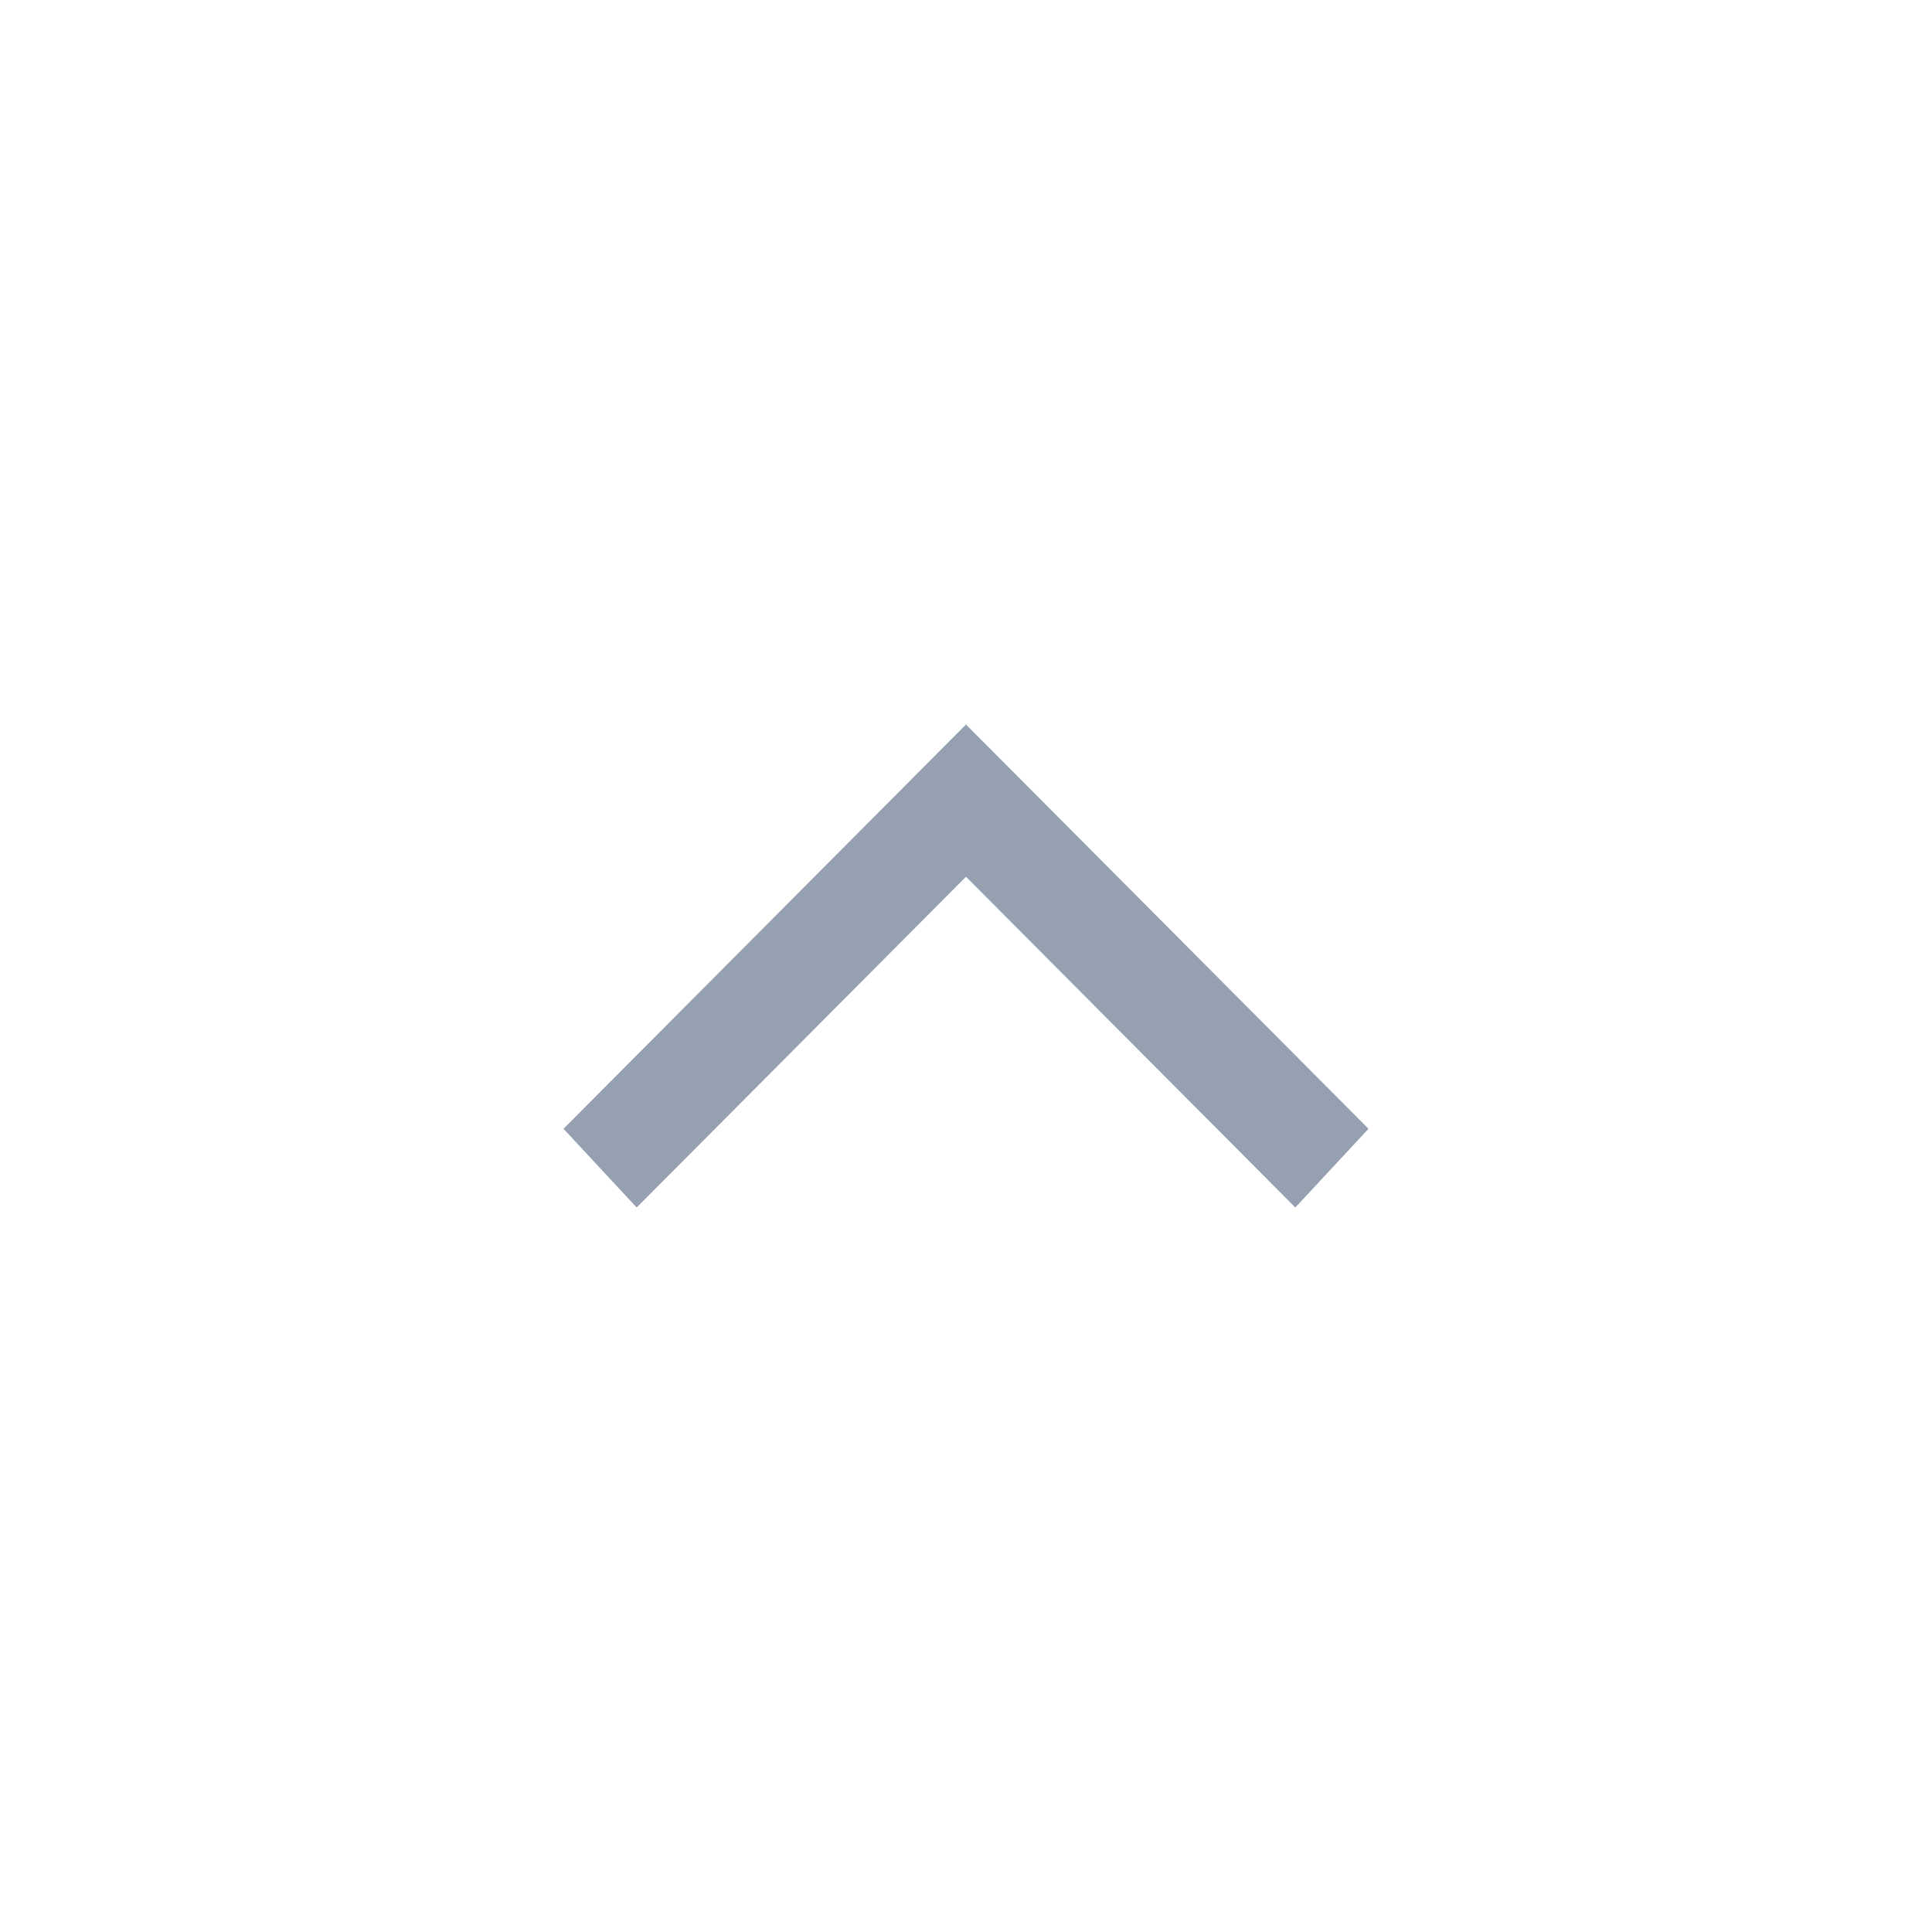
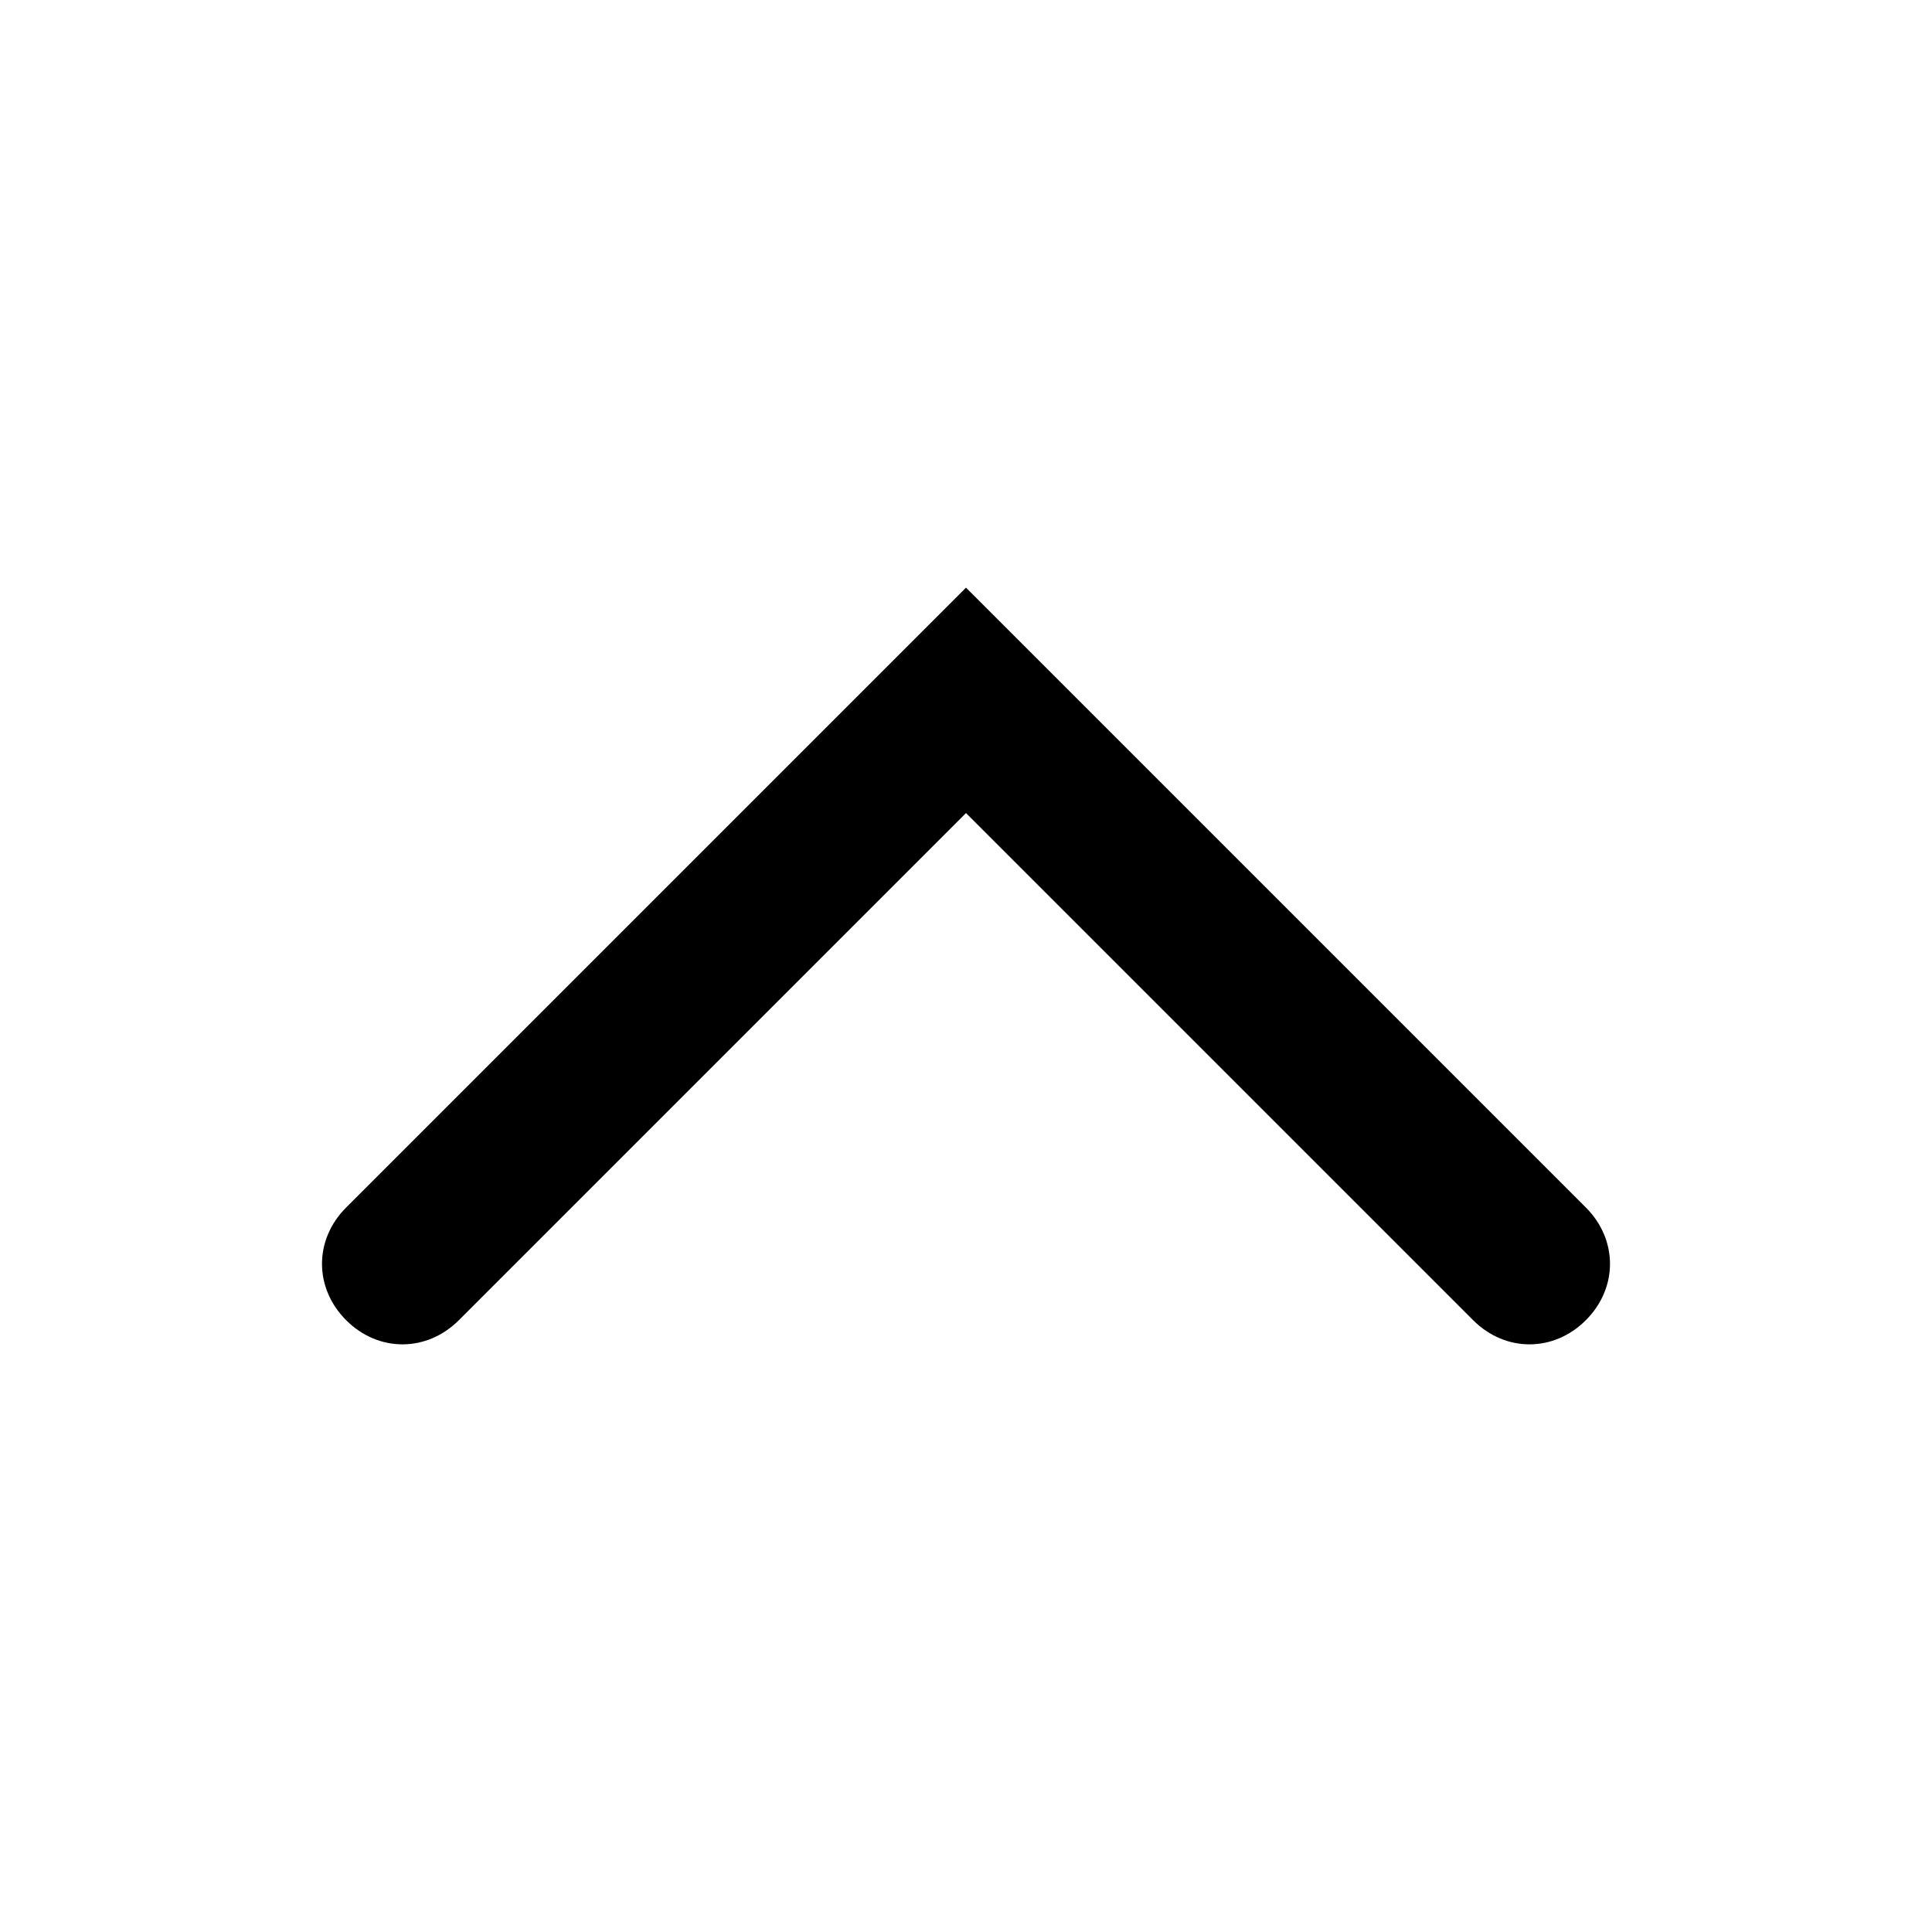
- <svg xmlns="http://www.w3.org/2000/svg" width="24" height="24" viewBox="0 0 24 24">
-   <polygon fill="#95A0B1" fill-rule="evenodd" points="16.091 9 12 13.109 7.909 9 7 9.978 12 15 17 9.978" transform="rotate(-180 12 12)" />
+ <svg xmlns="http://www.w3.org/2000/svg" version="1.1" id="Layer_1" x="0px" y="0px" width="24px" height="24px" viewBox="0 0 24 24" style="enable-background:new 0 0 24 24;" xml:space="preserve">
+   <path d="M12,7.3l1.4,1.4l6.3,6.3c0.4,0.4,0.4,1,0,1.4c-0.4,0.4-1,0.4-1.4,0L12,10.1l-6.3,6.3c-0.4,0.4-1,0.4-1.4,0  c-0.4-0.4-0.4-1,0-1.4l6.3-6.3L12,7.3z" />
</svg>
